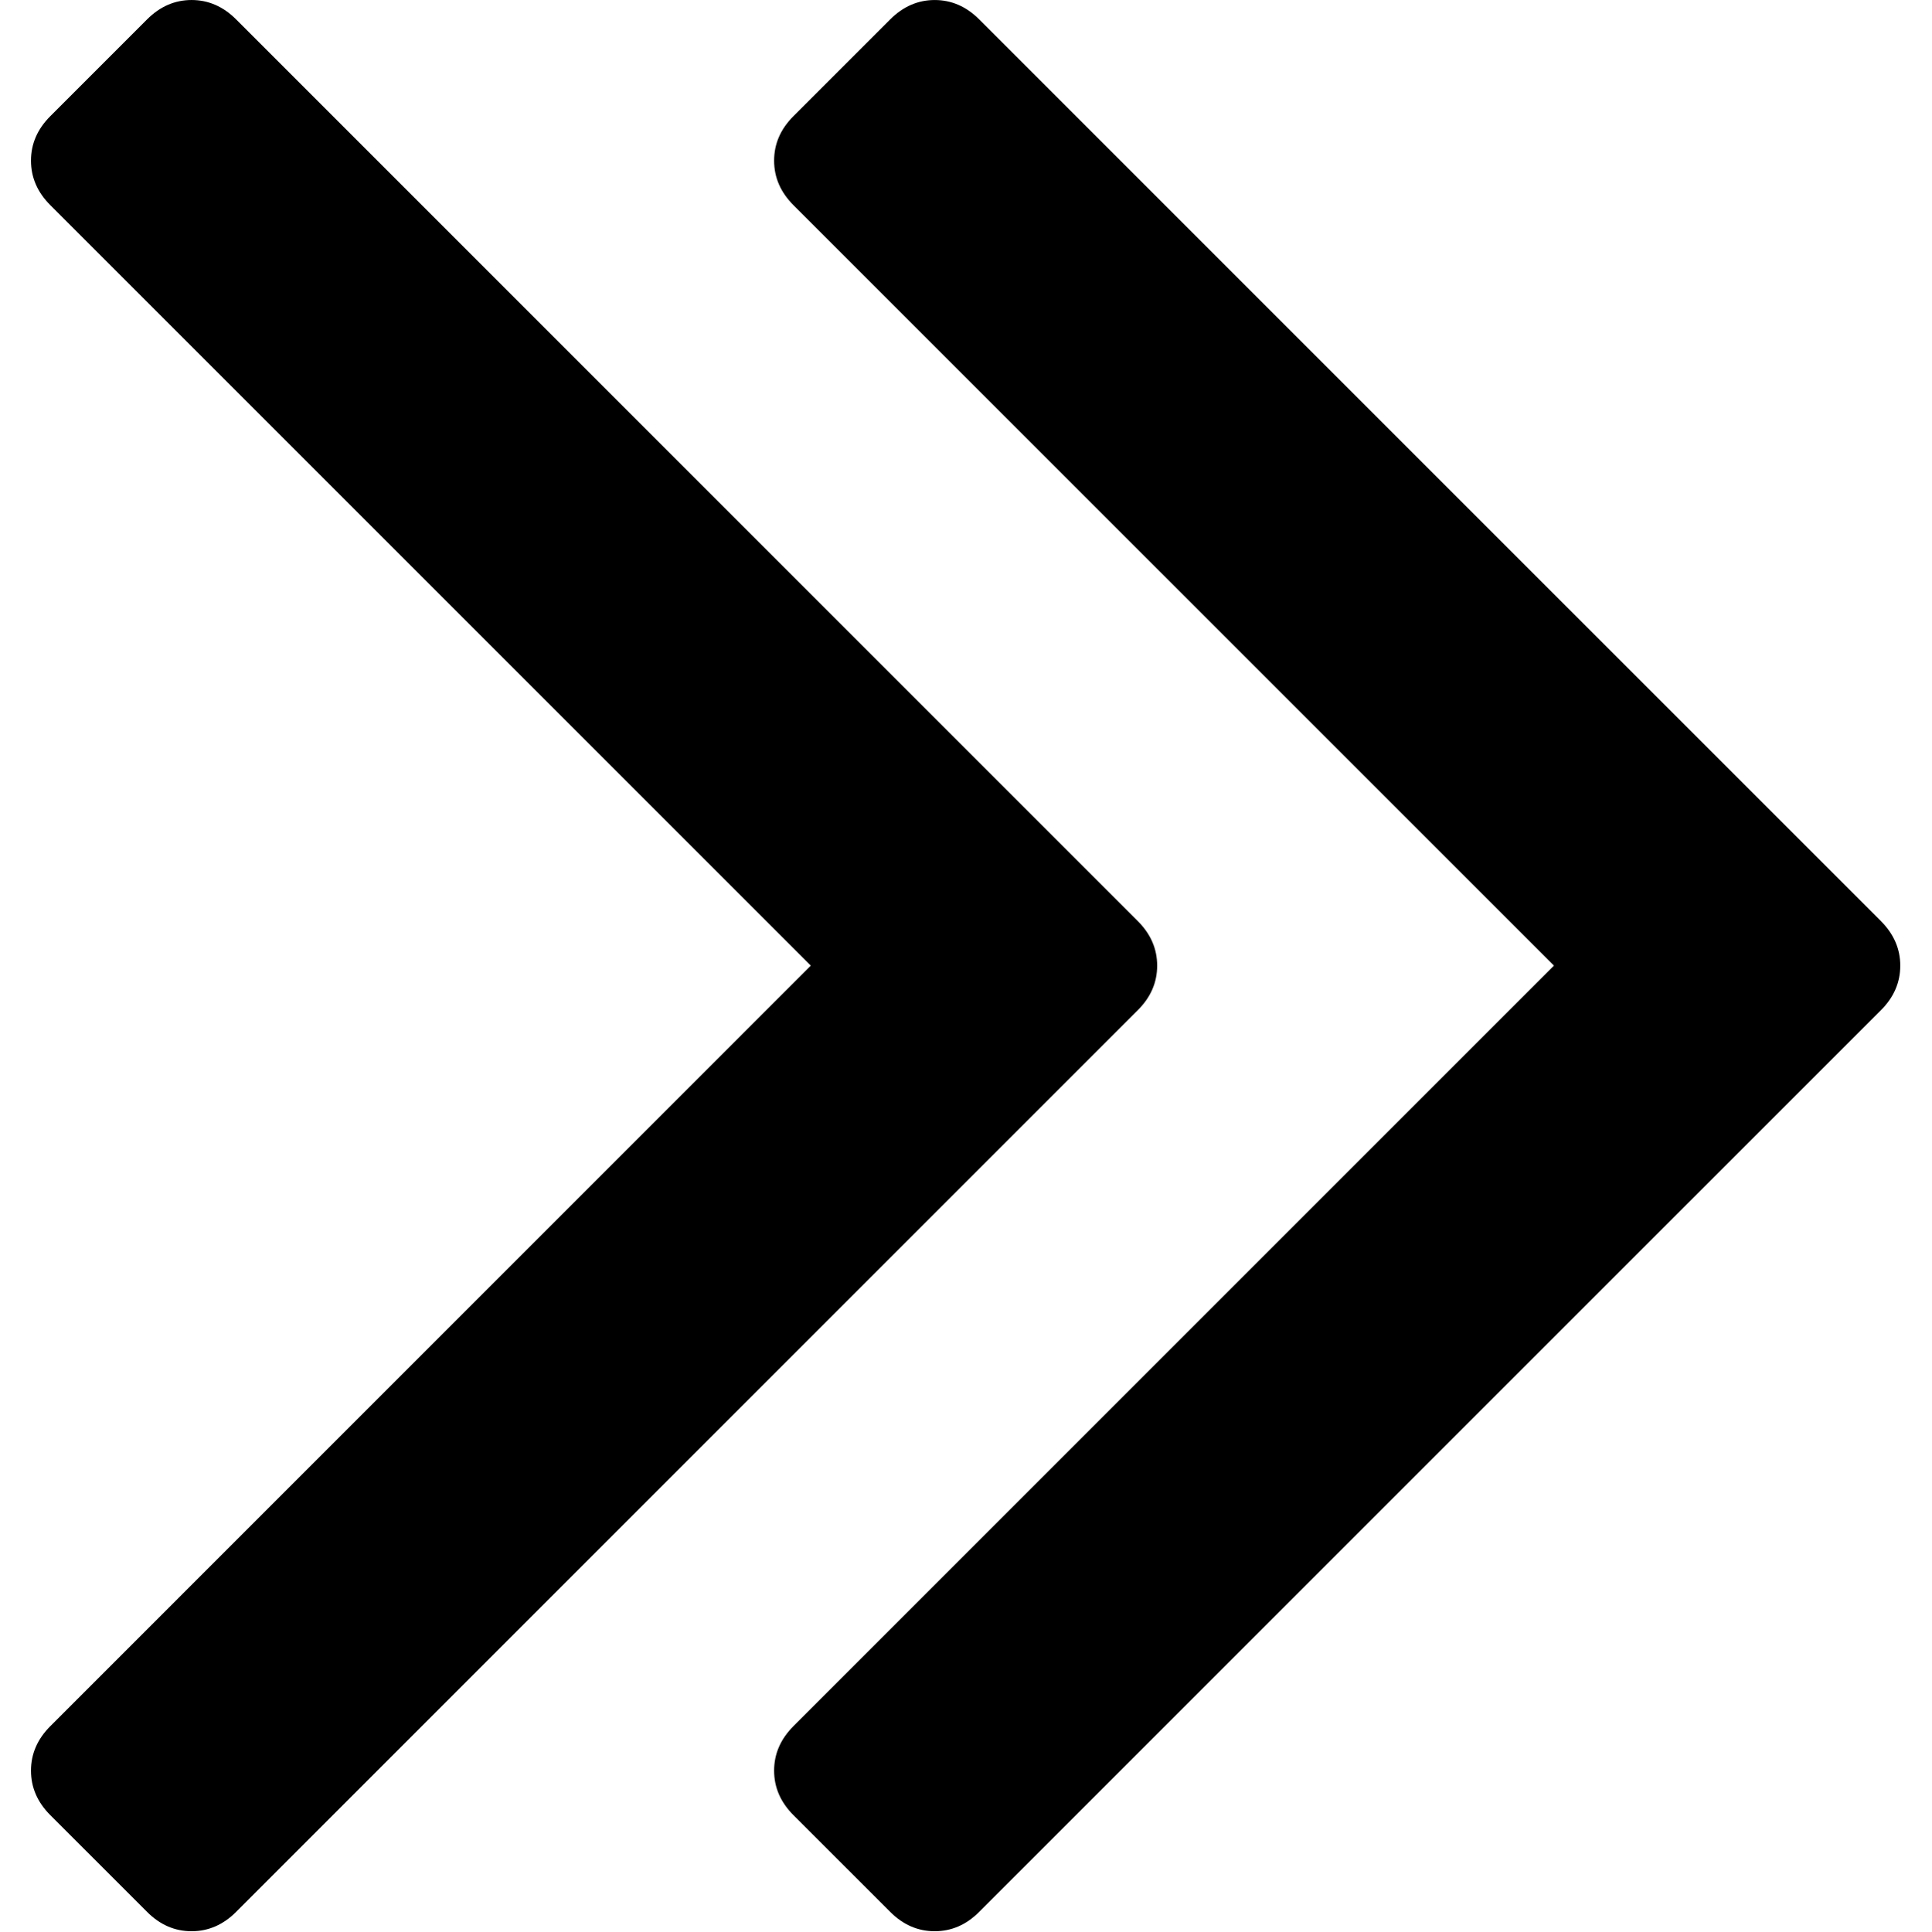
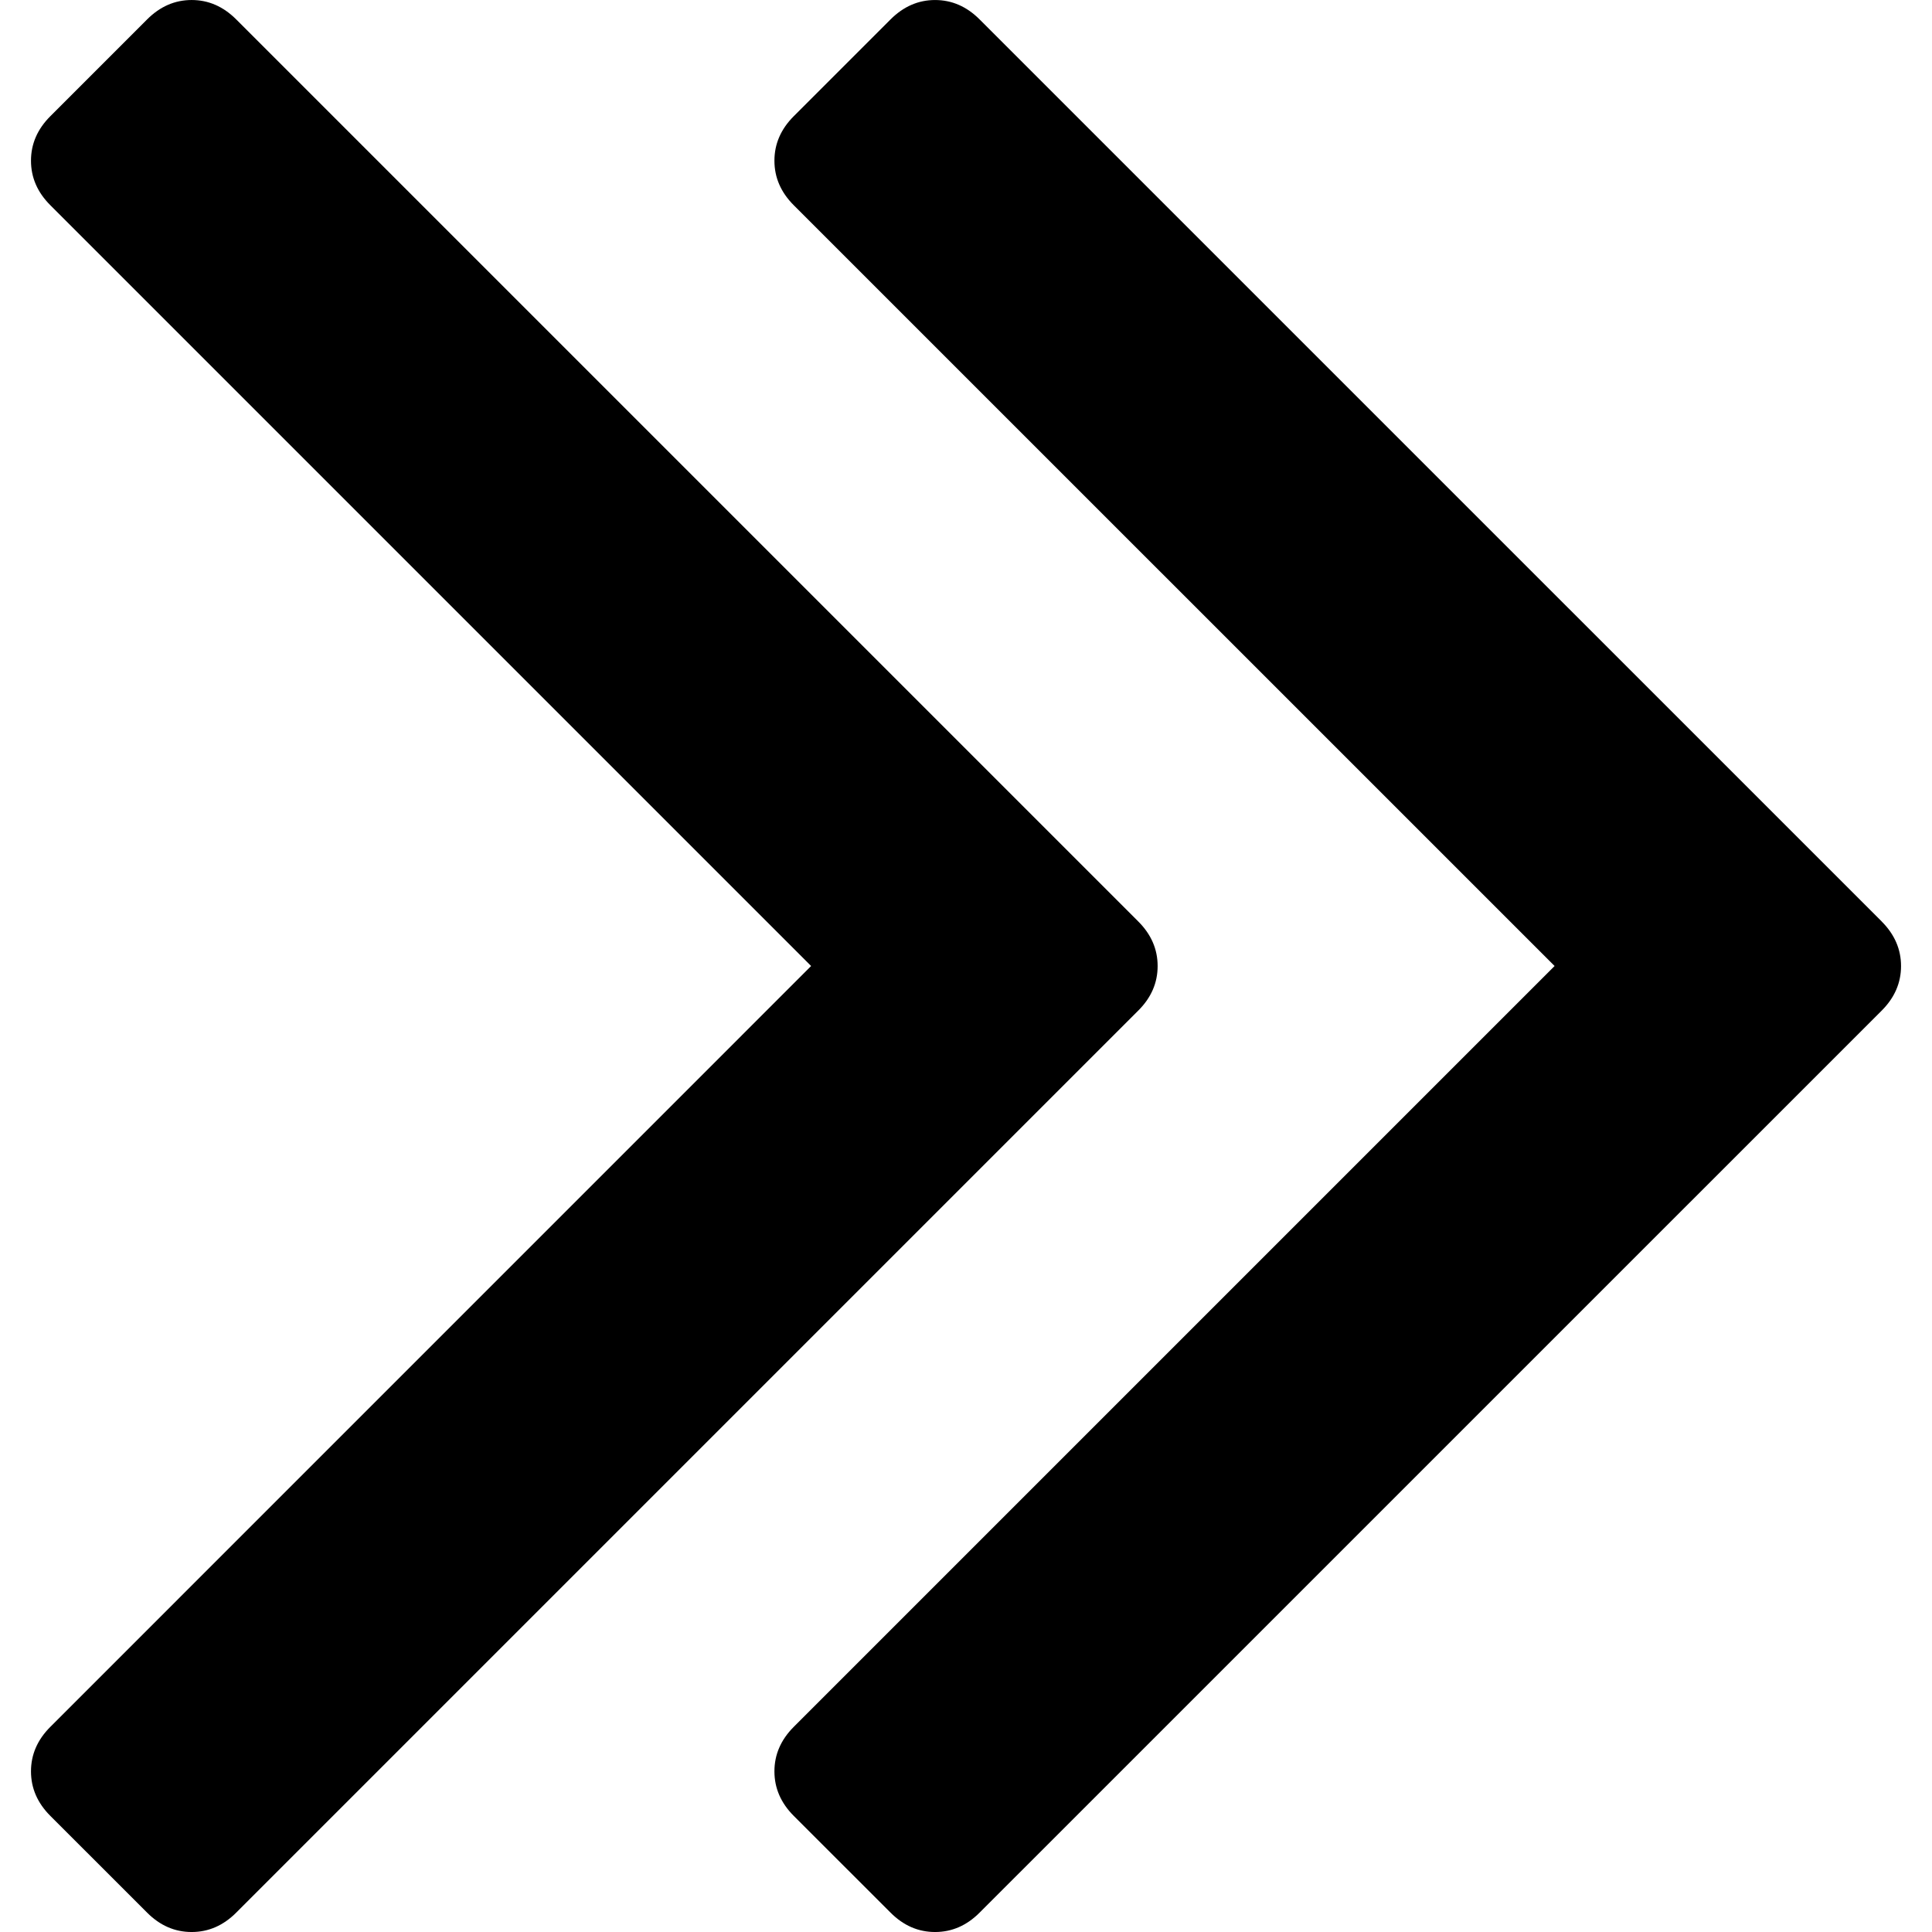
- <svg xmlns="http://www.w3.org/2000/svg" width="284.94px" height="284.94px" enable-background="new 0 0 284.936 284.936" version="1.1" viewBox="0 0 284.936 284.936" xml:space="preserve">
+ <svg xmlns="http://www.w3.org/2000/svg" width="50px" height="50px" enable-background="new 0 0 284.936 284.936" version="1.1" viewBox="0 0 284.936 284.936" xml:space="preserve">
  <path d="m277.52 135.9l-133.05-133.04c-1.899-1.902-4.089-2.857-6.564-2.857-2.472 0-4.659 0.955-6.562 2.857l-14.277 14.275c-1.903 1.903-2.853 4.089-2.853 6.567s0.95 4.664 2.853 6.567l112.21 112.2-112.21 112.21c-1.903 1.903-2.853 4.093-2.853 6.564 0 2.477 0.95 4.667 2.853 6.57l14.277 14.271c1.902 1.905 4.089 2.854 6.562 2.854 2.478 0 4.665-0.951 6.563-2.854l133.05-133.04c1.902-1.902 2.851-4.093 2.851-6.567s-0.949-4.664-2.851-6.571z" />
  <path d="m170.73 142.47c0-2.474-0.947-4.665-2.857-6.571l-133.04-133.04c-1.902-1.902-4.092-2.857-6.566-2.857s-4.665 0.955-6.567 2.857l-14.274 14.276c-1.906 1.903-2.856 4.089-2.856 6.567s0.95 4.664 2.856 6.567l112.2 112.2-112.2 112.21c-1.906 1.903-2.856 4.093-2.856 6.564 0 2.477 0.95 4.667 2.856 6.57l14.273 14.271c1.903 1.905 4.093 2.854 6.567 2.854s4.664-0.951 6.567-2.854l133.04-133.04c1.91-1.902 2.857-4.093 2.857-6.567z" />
</svg>
